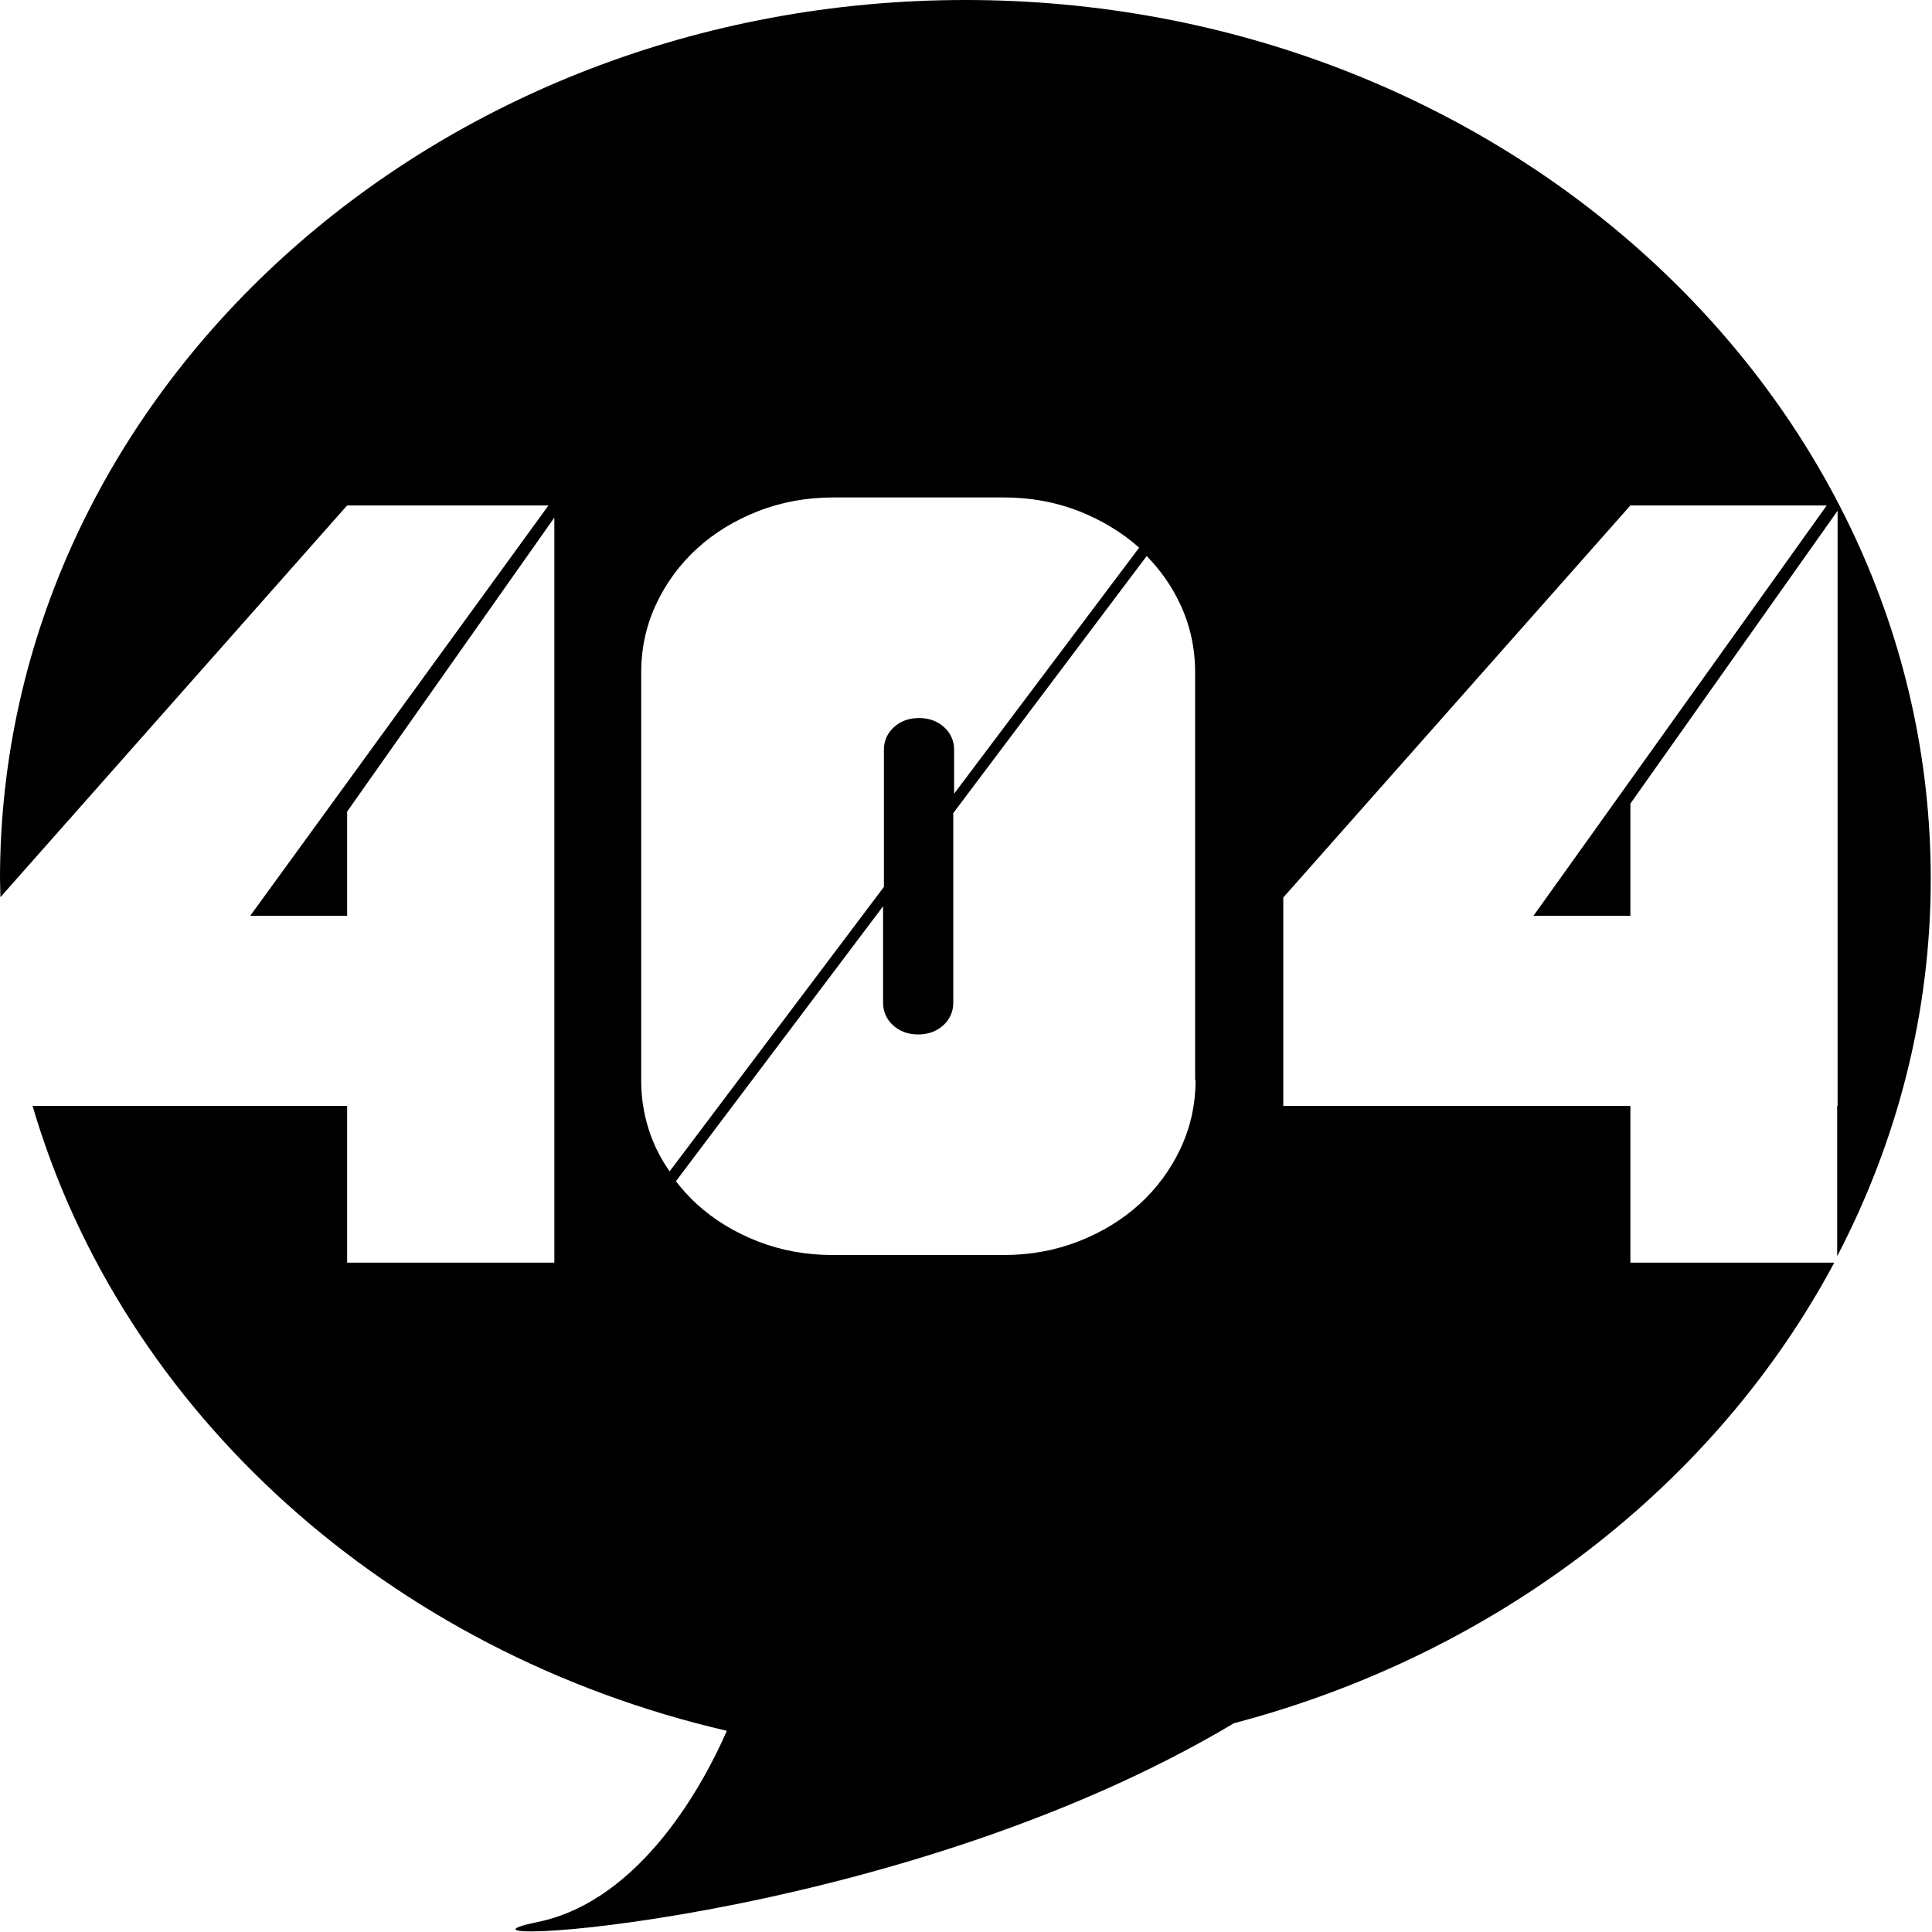
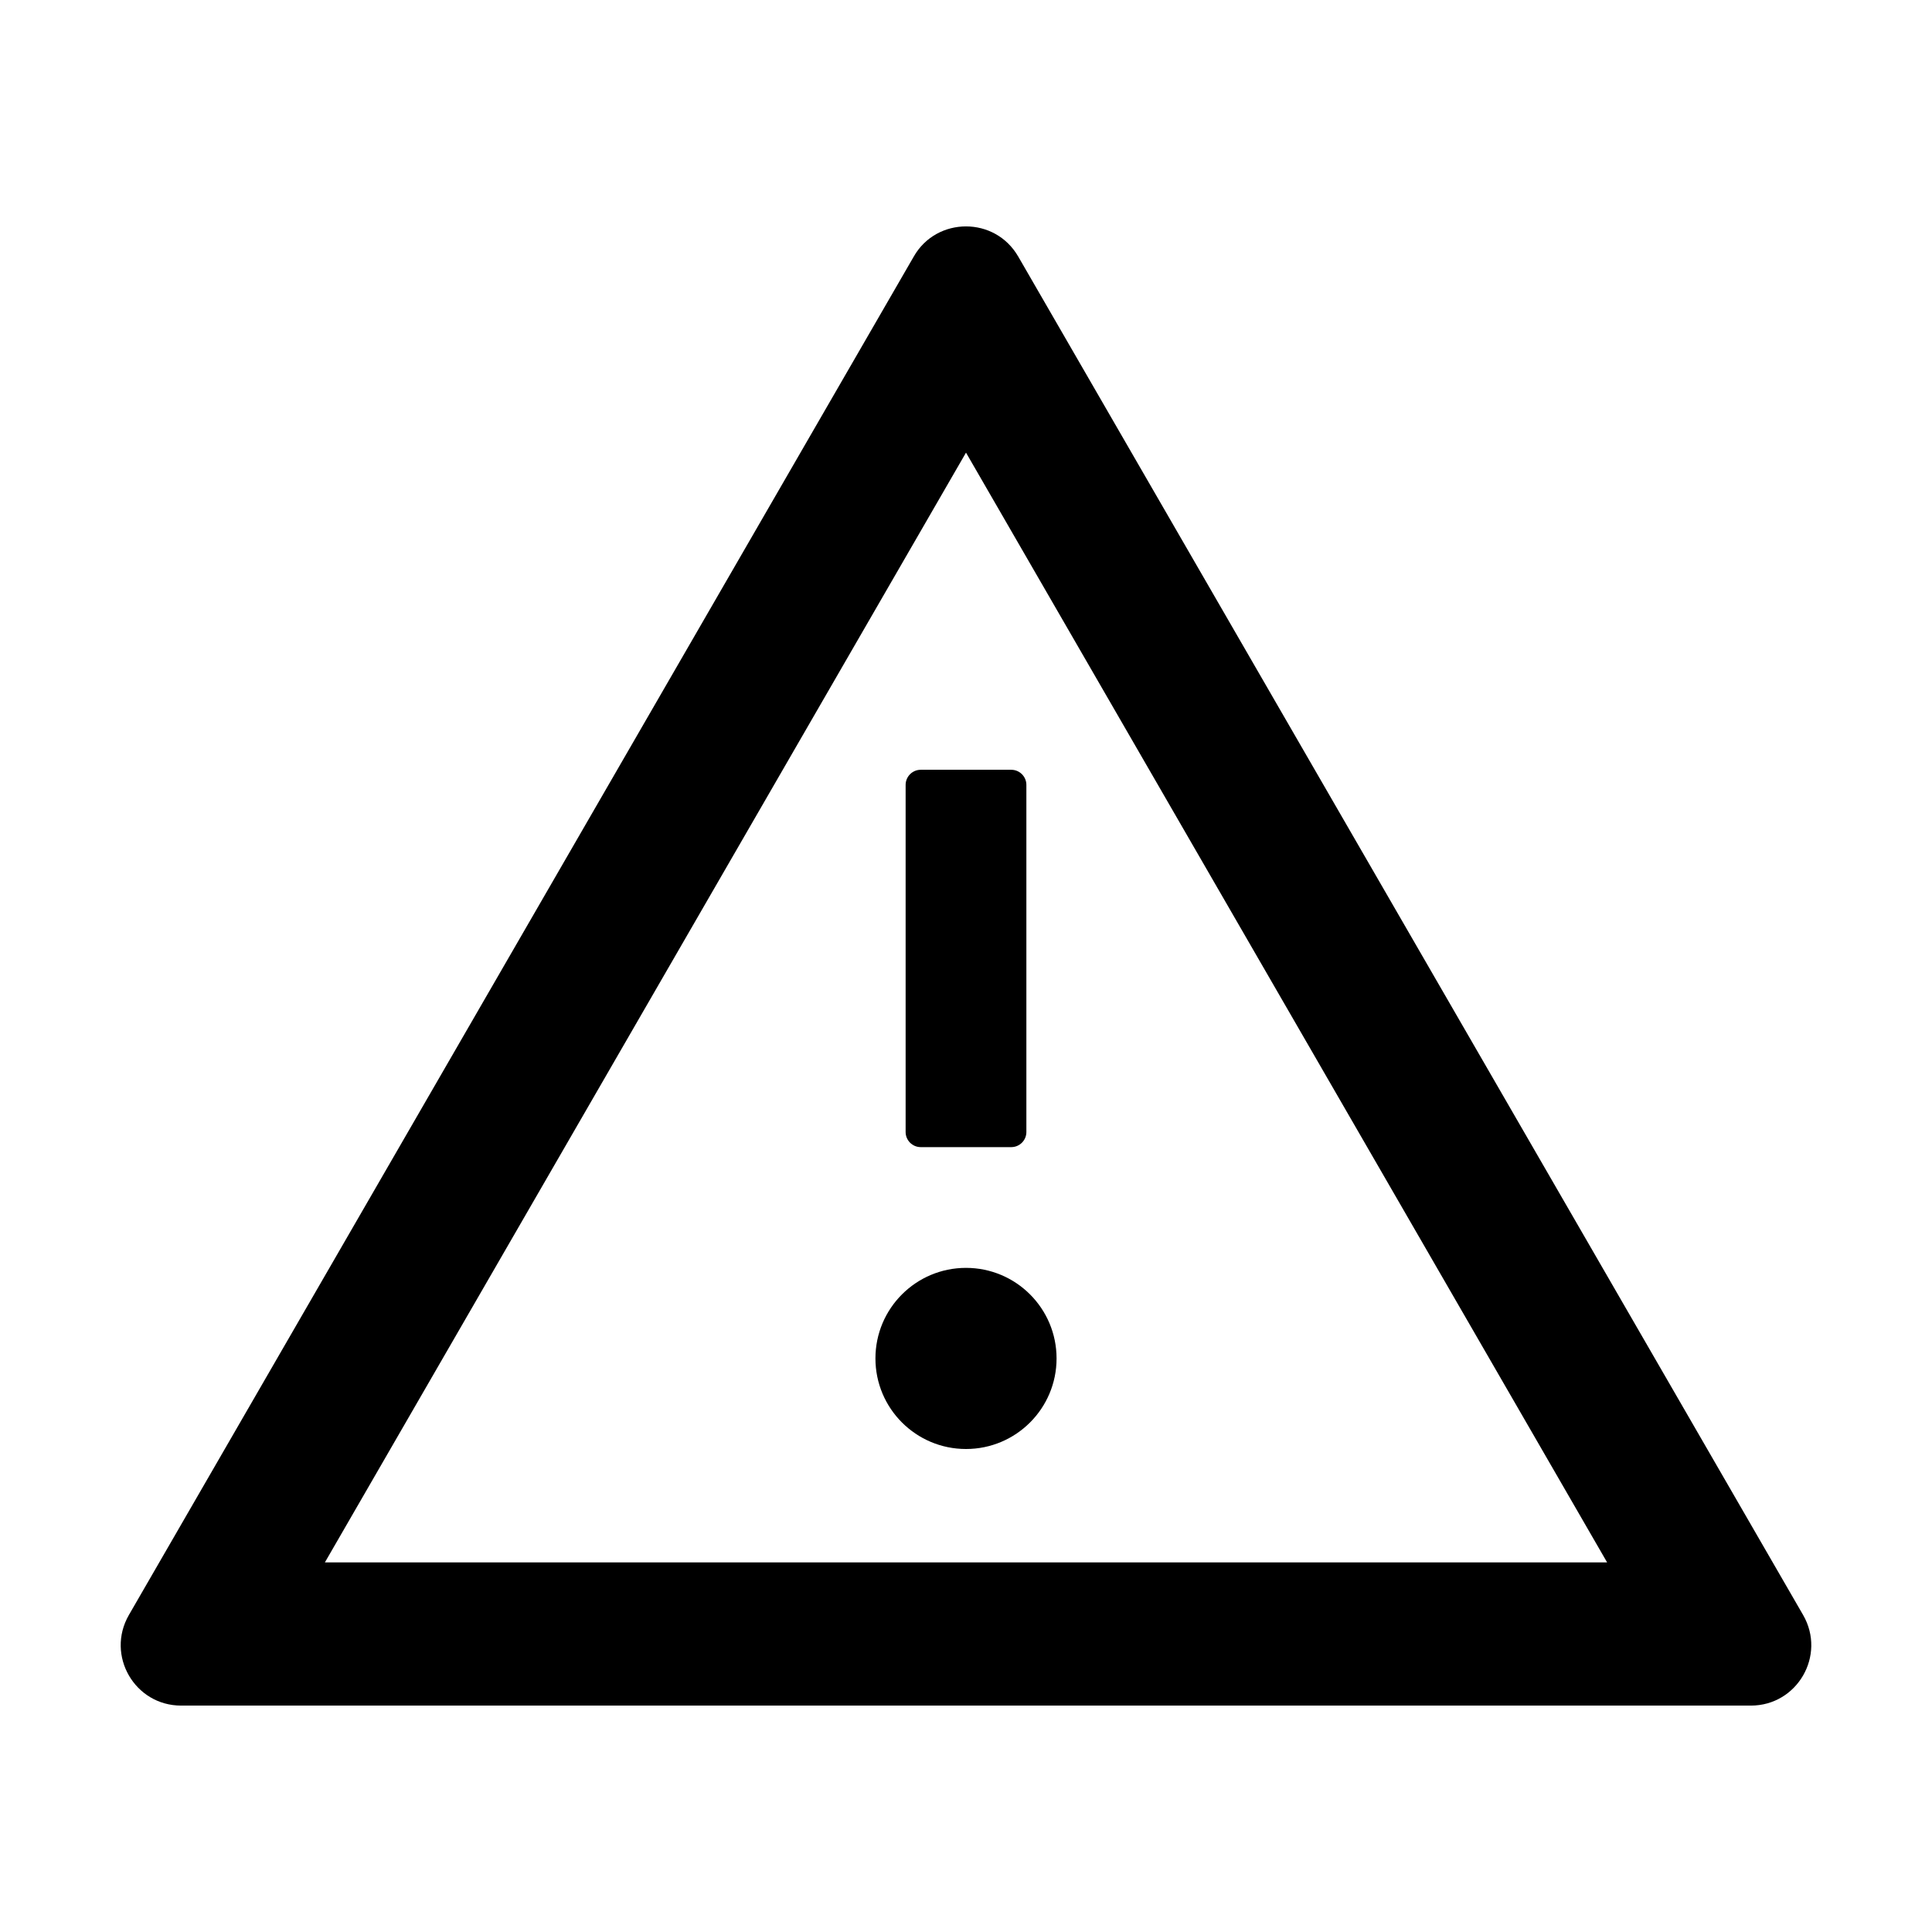
- <svg xmlns="http://www.w3.org/2000/svg" width="128" height="128">
-   <path d="M121.718 73.272v9.953c3.957-7.584 6.199-16.05 6.199-24.995C127.917 26.079 99.273 0 63.958 0 28.644 0 0 26.079 0 58.23c0 .403.028.806.028 1.21l22.97-25.953h13.34l-19.76 27.187h6.42V53.77l13.728-19.477v49.361H22.998V73.272H2.158c5.951 20.284 23.608 36.208 45.998 41.399-1.44 3.3-5.618 11.263-12.565 12.674-8.607 1.764 23.358.428 46.163-13.178 17.519-4.611 31.938-15.849 39.77-30.513h-13.506V73.272H85.02V59.464l22.998-25.977h13.008l-19.429 27.187h6.421v-7.433l13.727-19.402v39.433h-.027zm-78.24 2.822a10.516 10.516 0 0 1-.996-4.535V44.548c0-1.613.332-3.124.996-4.535a11.66 11.66 0 0 1 2.713-3.68c1.134-1.032 2.49-1.864 4.04-2.468 1.55-.605 3.21-.908 4.982-.908h11.292c1.77 0 3.431.303 4.981.908 1.522.604 2.85 1.41 3.986 2.418l-12.26 16.303v-2.898a1.96 1.96 0 0 0-.665-1.512c-.443-.403-.996-.604-1.66-.604-.665 0-1.218.201-1.661.604a1.96 1.96 0 0 0-.664 1.512v9.071L44.364 77.606a10.556 10.556 0 0 1-.886-1.512zm35.73-4.535c0 1.613-.332 3.124-.997 4.535a11.66 11.66 0 0 1-2.712 3.68c-1.134 1.032-2.49 1.864-4.04 2.469-1.55.604-3.21.907-4.982.907H55.185c-1.77 0-3.431-.303-4.981-.907-1.55-.605-2.906-1.437-4.041-2.47a12.49 12.49 0 0 1-1.384-1.512l13.727-18.217v6.375c0 .605.222 1.109.665 1.512.442.403.996.604 1.66.604.664 0 1.218-.201 1.66-.604a1.96 1.96 0 0 0 .665-1.512V53.87L75.97 36.838c.913.932 1.66 1.99 2.214 3.175.664 1.41.996 2.922.996 4.535v27.011h.028z" />
+ <svg xmlns="http://www.w3.org/2000/svg" t="1651119499039" class="icon" viewBox="0 0 1024 1024" version="1.1" p-id="9021" width="200" height="200">
+   <path d="M512 720m-48 0a48 48 0 1 0 96 0 48 48 0 1 0-96 0Z" p-id="9022" />
+   <path d="M480 416v184c0 4.4 3.6 8 8 8h48c4.4 0 8-3.6 8-8V416c0-4.4-3.6-8-8-8h-48c-4.4 0-8 3.6-8 8z" p-id="9023" />
+   <path d="M955.7 856l-416-720c-6.2-10.7-16.9-16-27.7-16s-21.6 5.3-27.7 16l-416 720C56 877.4 71.4 904 96 904h832c24.6 0 40-26.6 27.7-48z m-783.5-27.9L512 239.9l339.8 588.2H172.2z" p-id="9024" />
</svg>
